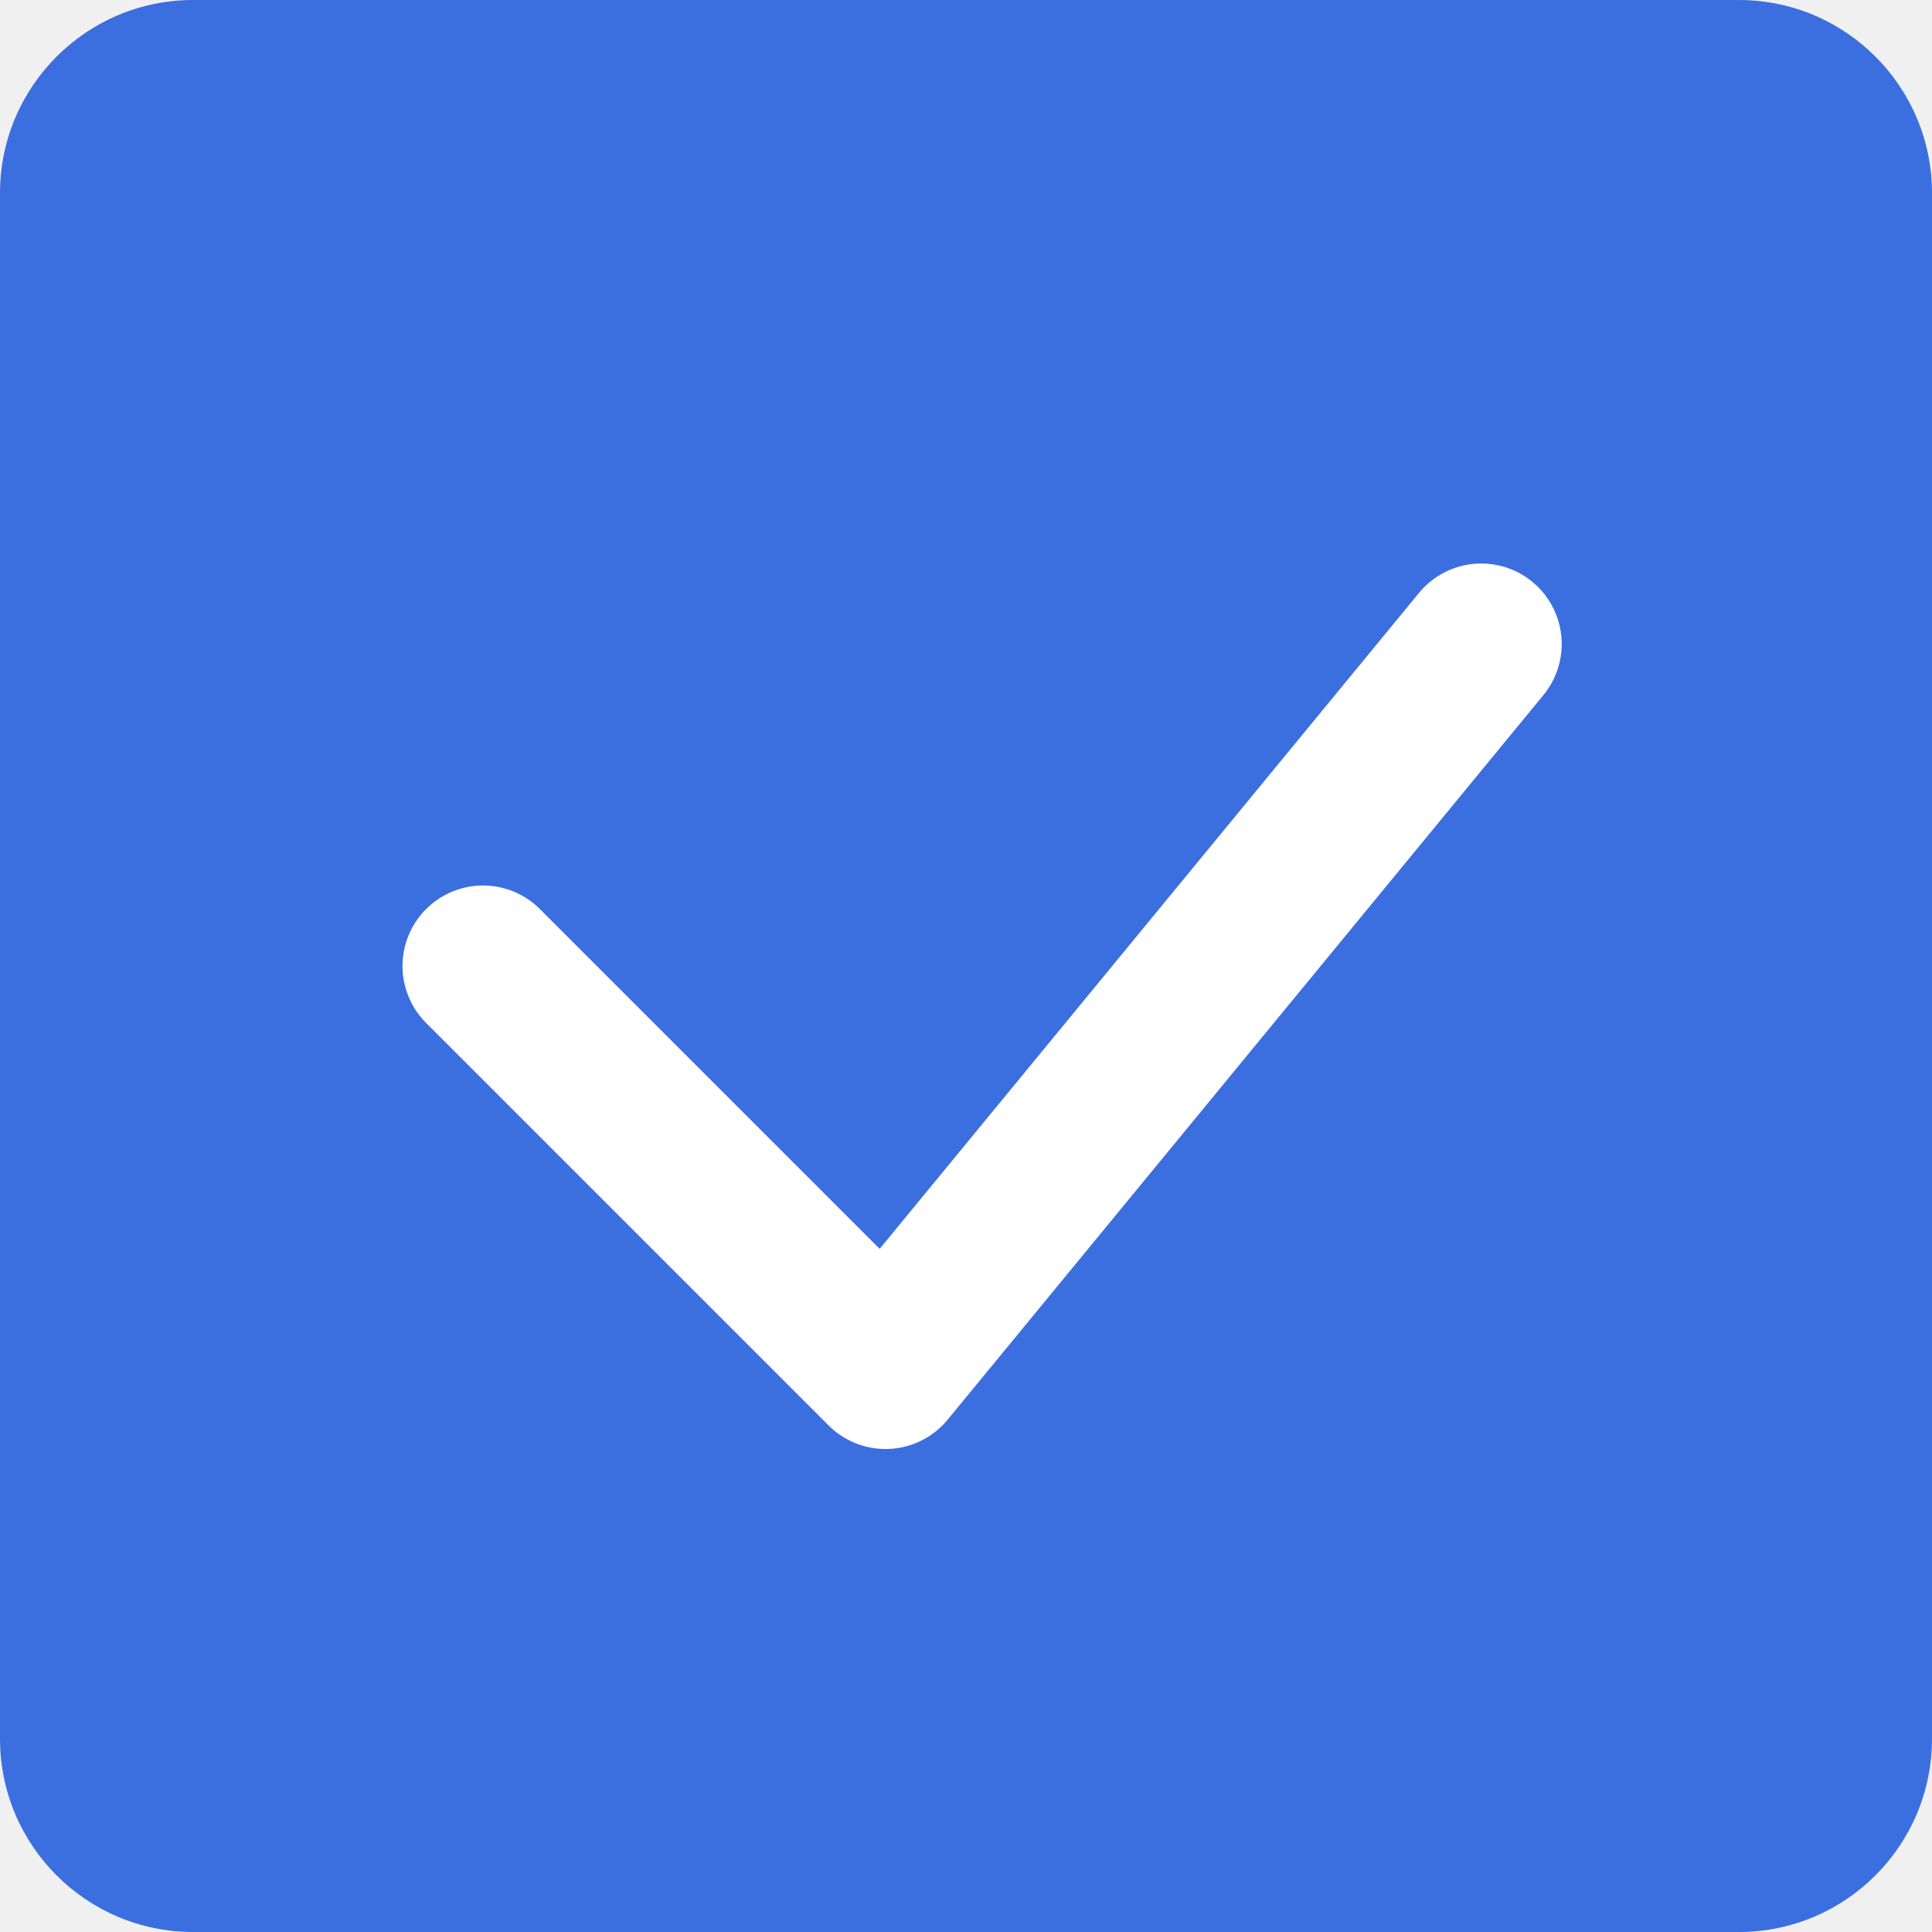
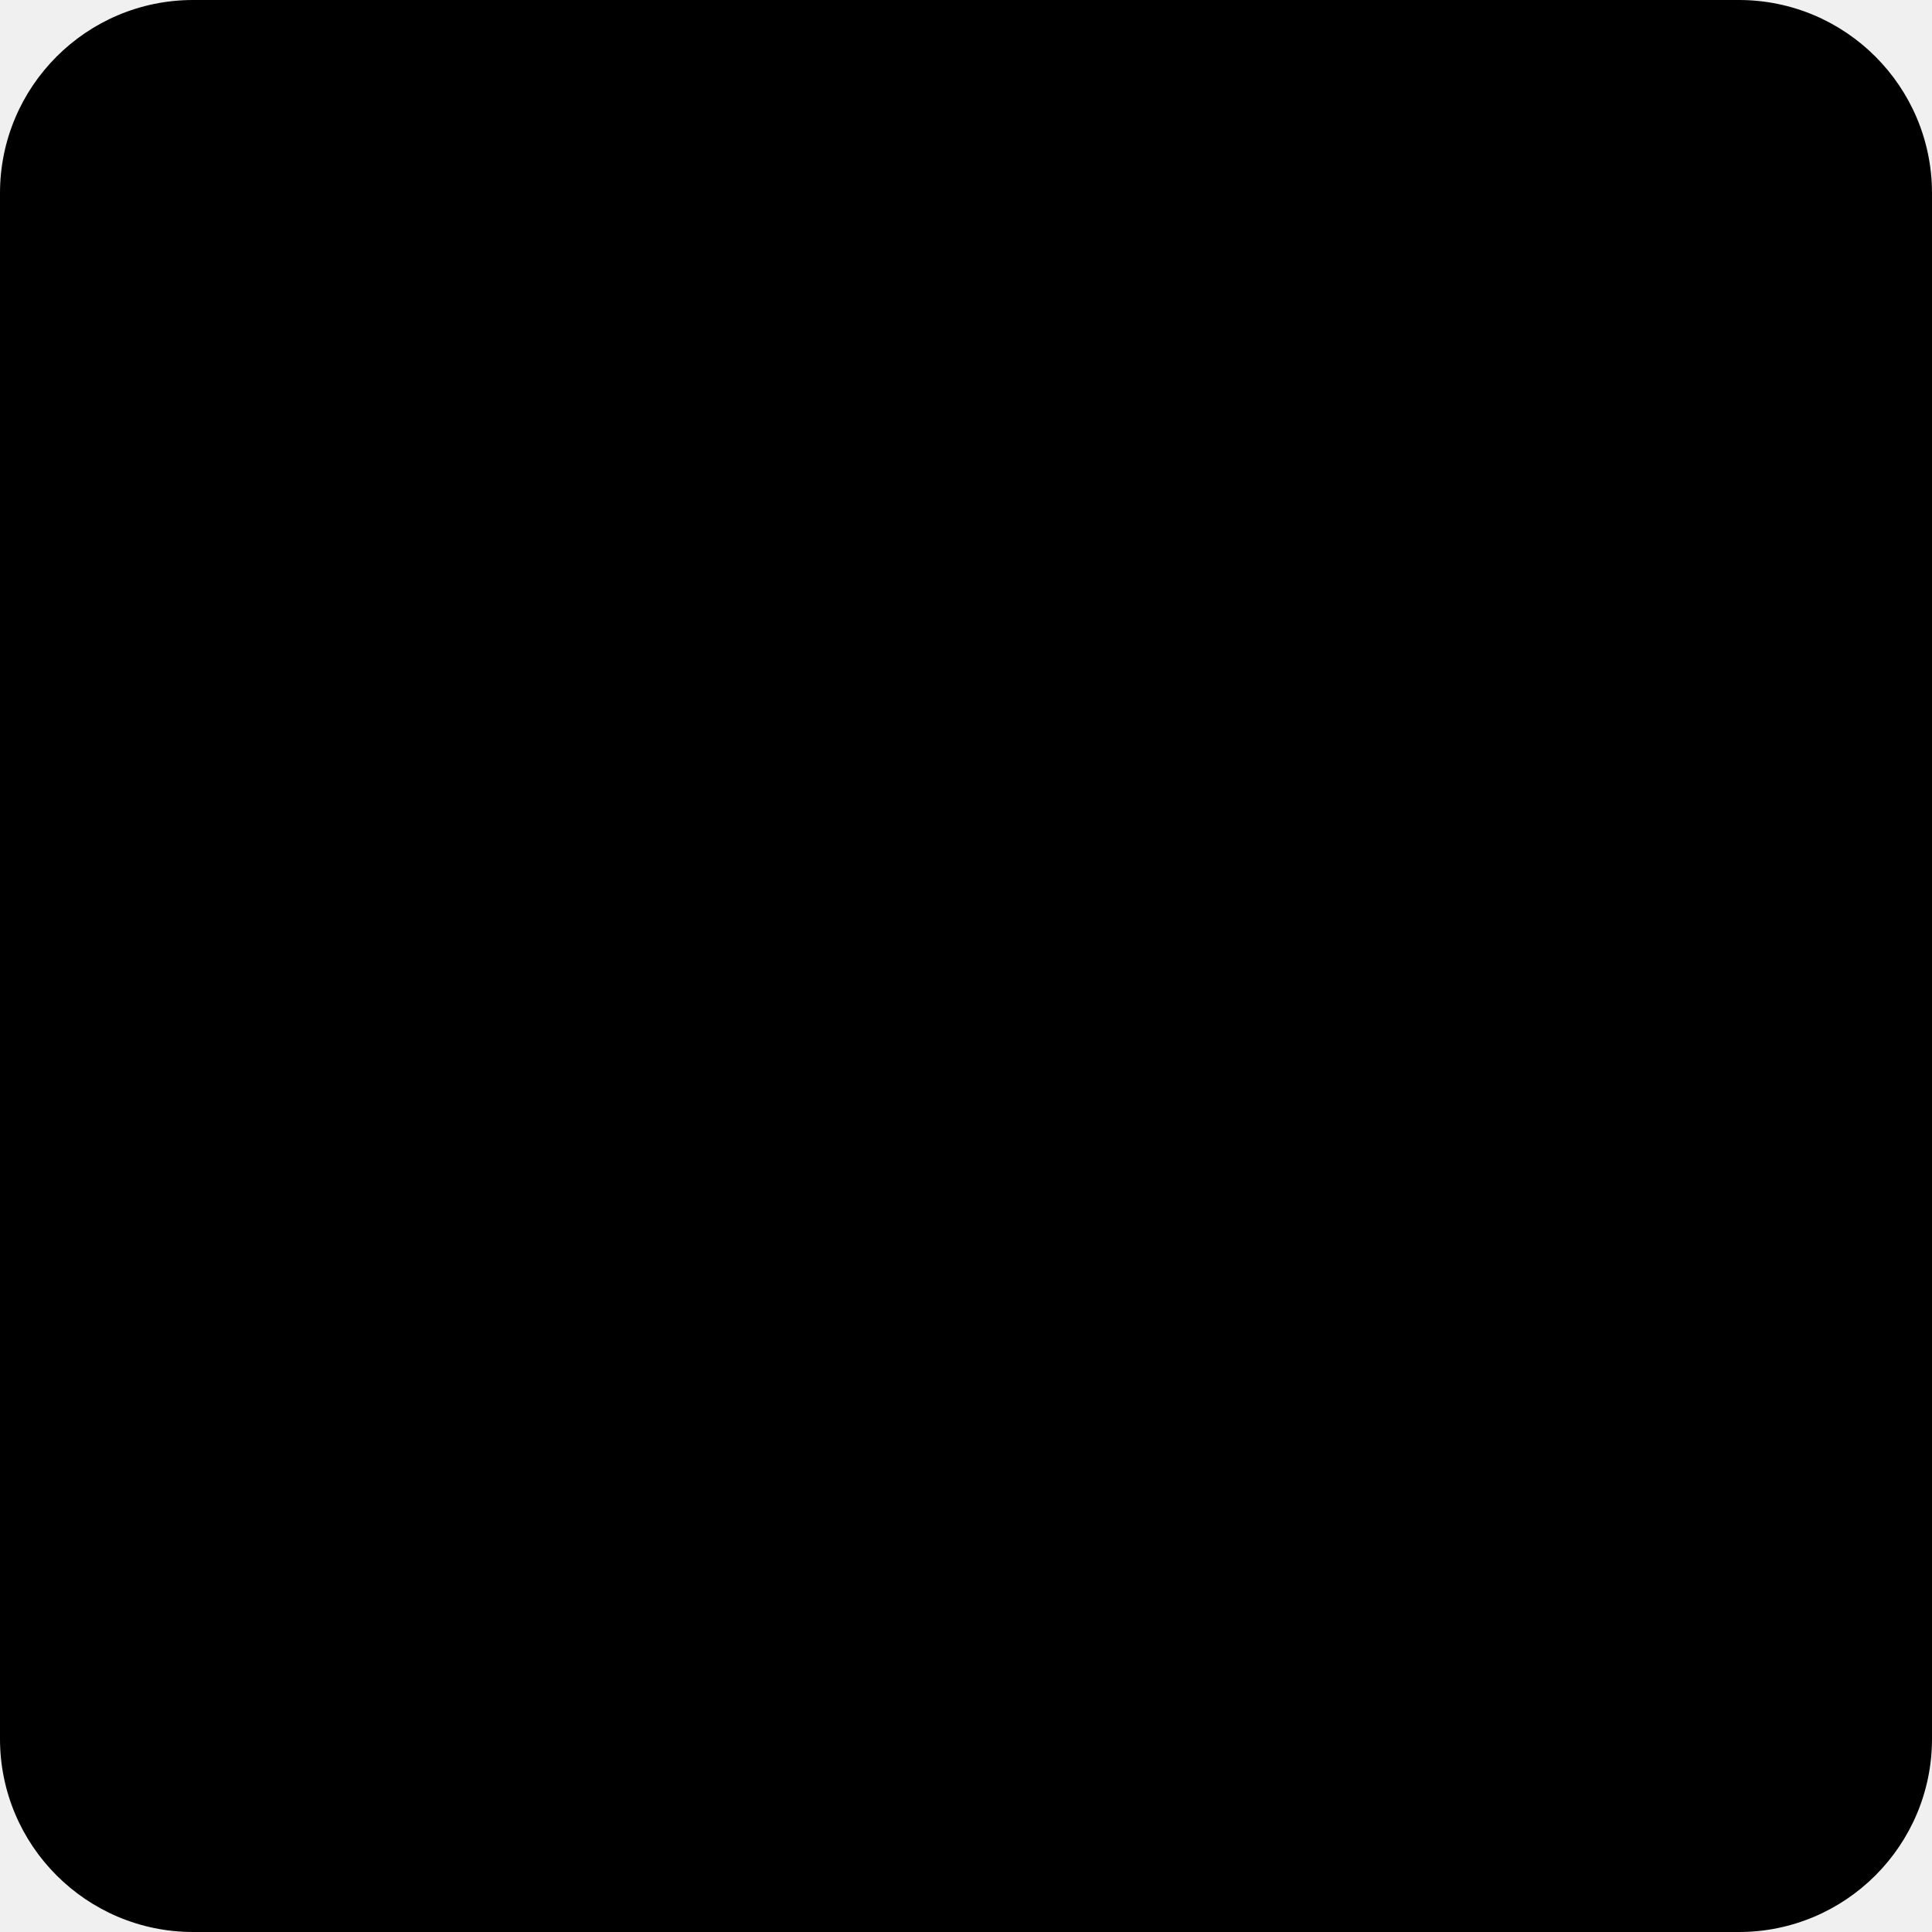
<svg xmlns="http://www.w3.org/2000/svg" viewBox="0 0 120 120">
-   <rect width="120" height="120" rx="12" fill="#3b6fe0" />
-   <path d="M30 60 L55 85 L92 40" stroke="white" stroke-width="10" fill="none" stroke-linecap="round" stroke-linejoin="round" />
+   <rect width="120" height="120" rx="12" fill="color(xyz-d65 0.898 0.945 1.029)" />
+   <path d="M30 60 L55 85 L92 40" stroke="color(xyz-d65 0.08 0.15 0.06)" stroke-width="10" fill="none" stroke-linecap="round" stroke-linejoin="round" />
</svg>
